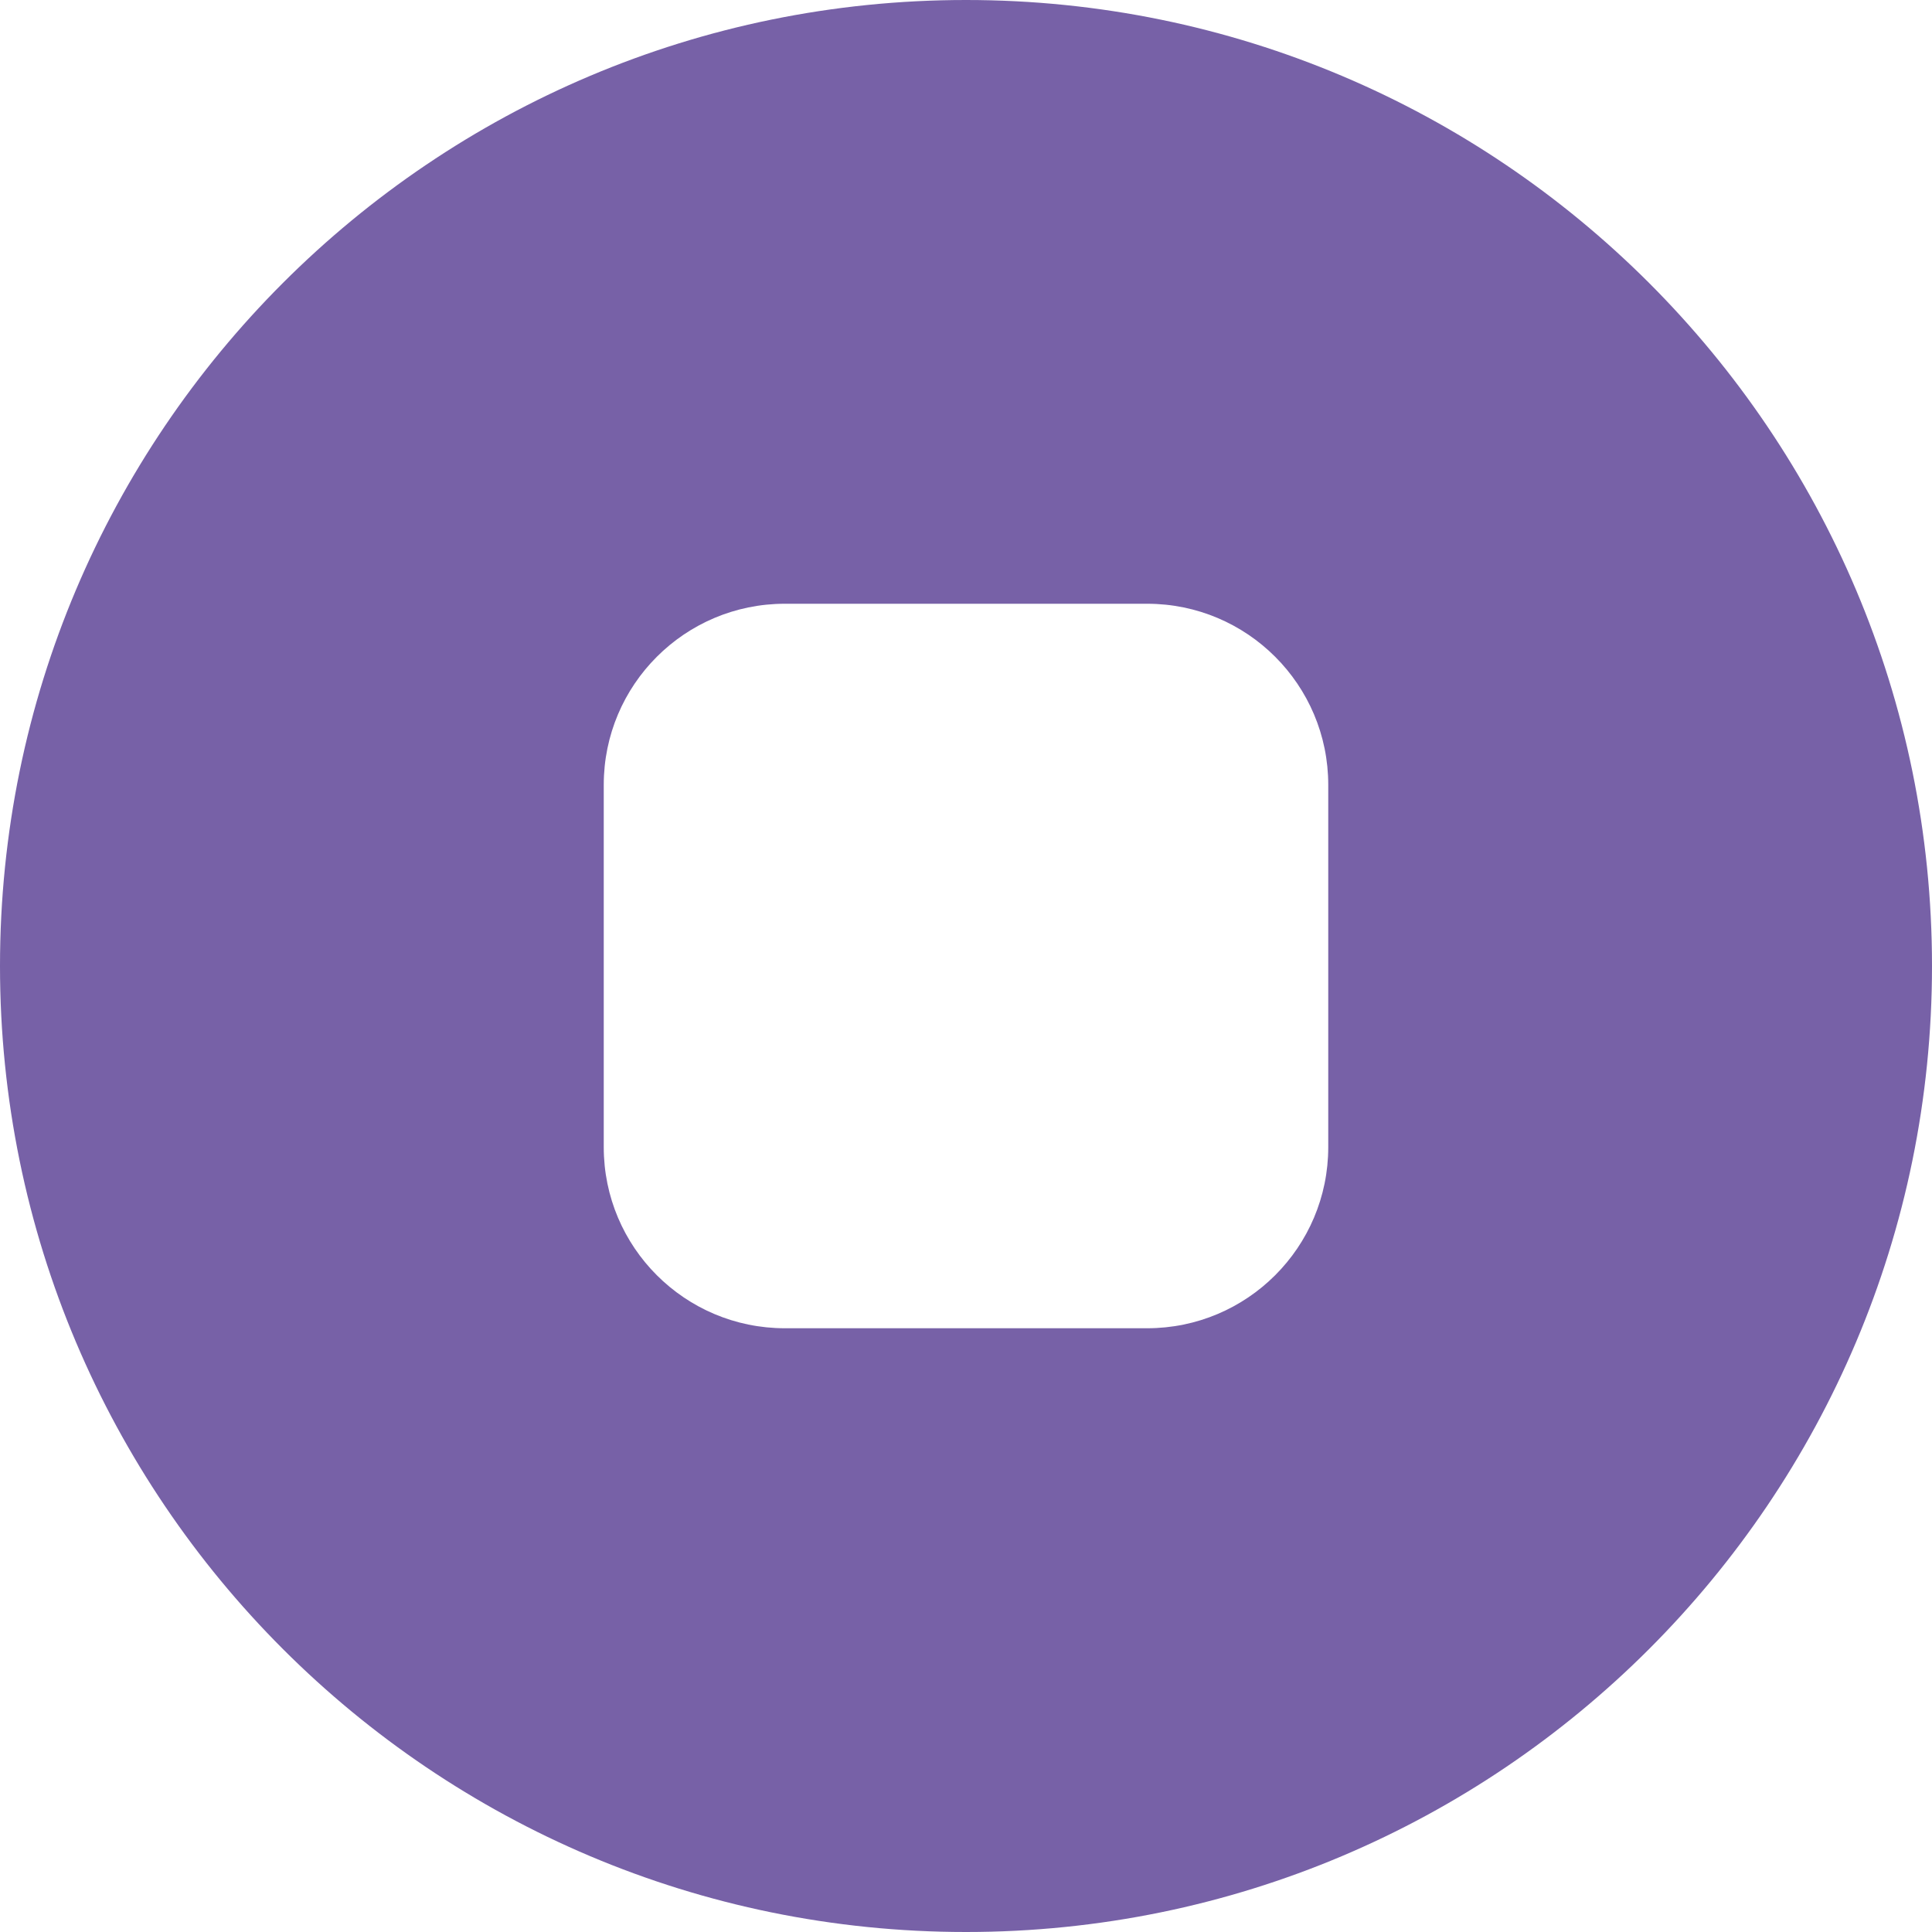
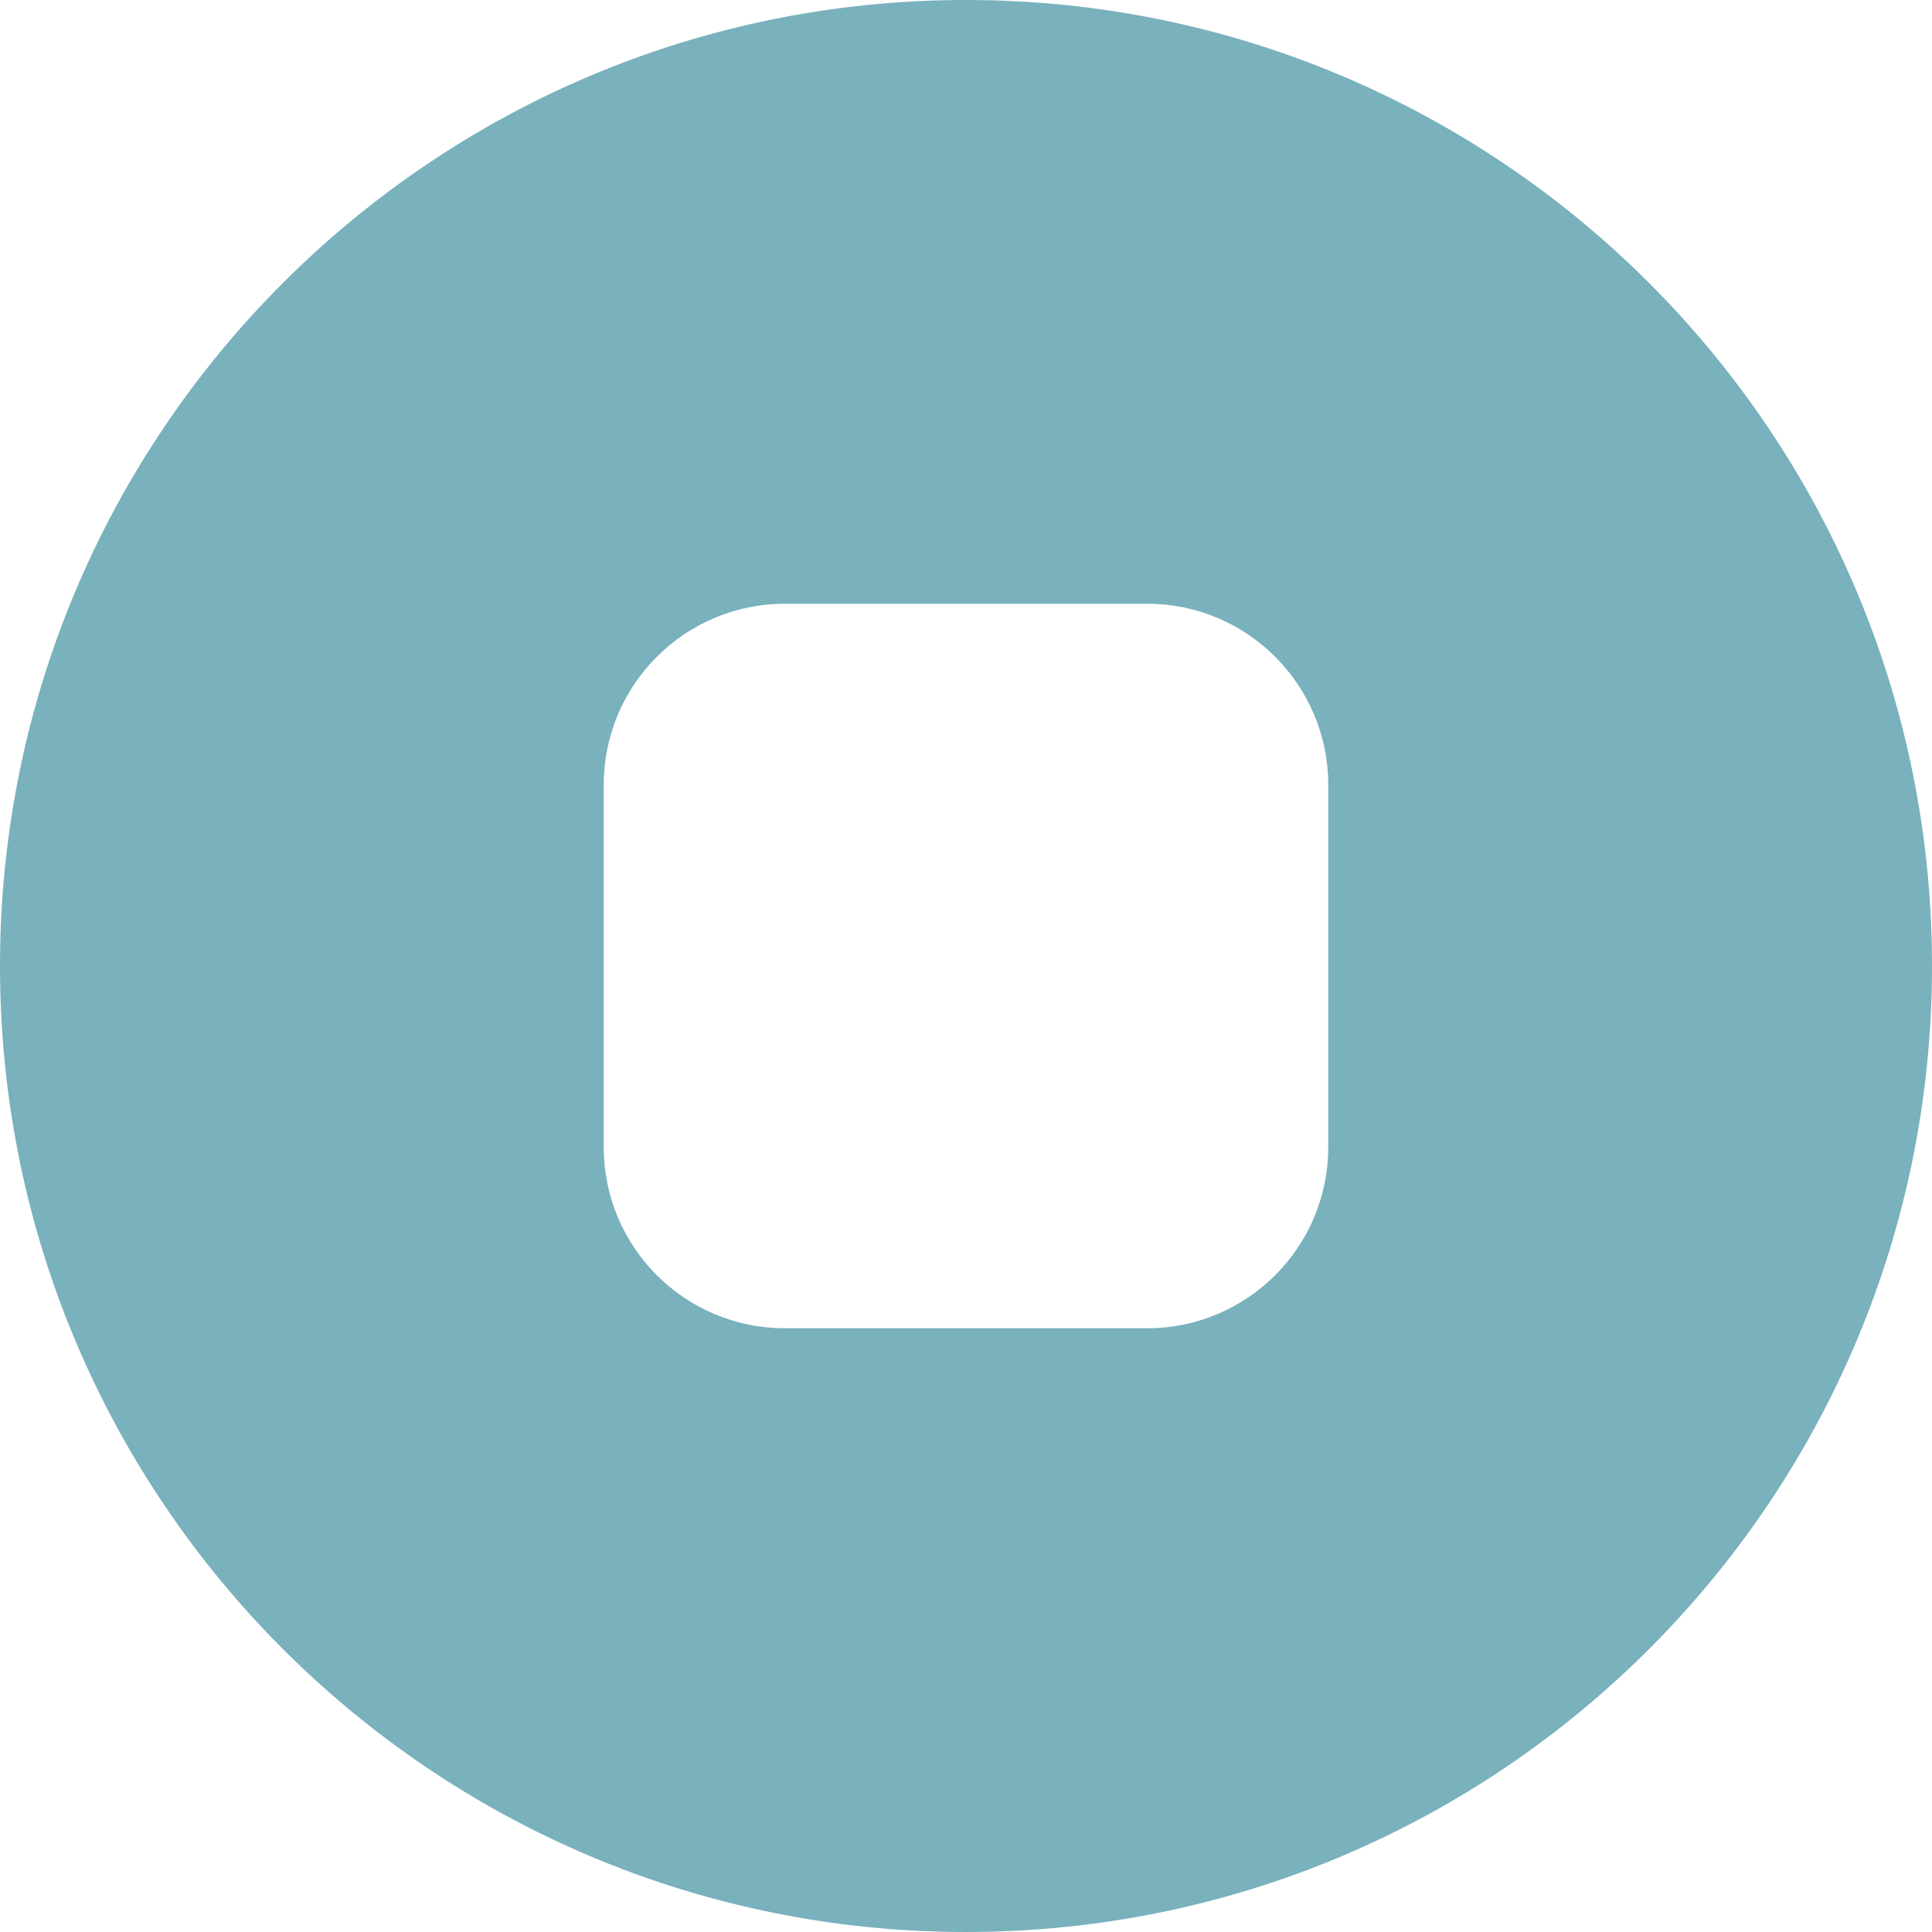
- <svg xmlns="http://www.w3.org/2000/svg" width="40px" height="40px" viewBox="0 0 16 16" fill="#7761a7" class="bi bi-stop-circle-fill">
+ <svg xmlns="http://www.w3.org/2000/svg" width="40px" height="40px" viewBox="0 0 16 16" fill="#79b1bd" class="bi bi-stop-circle-fill">
  <path d="M16 8A8 8 0 1 1 0 8a8 8 0 0 1 16 0zM6.5 5A1.5 1.5 0 0 0 5 6.5v3A1.5 1.5 0 0 0 6.5 11h3A1.5 1.5 0 0 0 11 9.5v-3A1.5 1.5 0 0 0 9.5 5h-3z" />
</svg>
